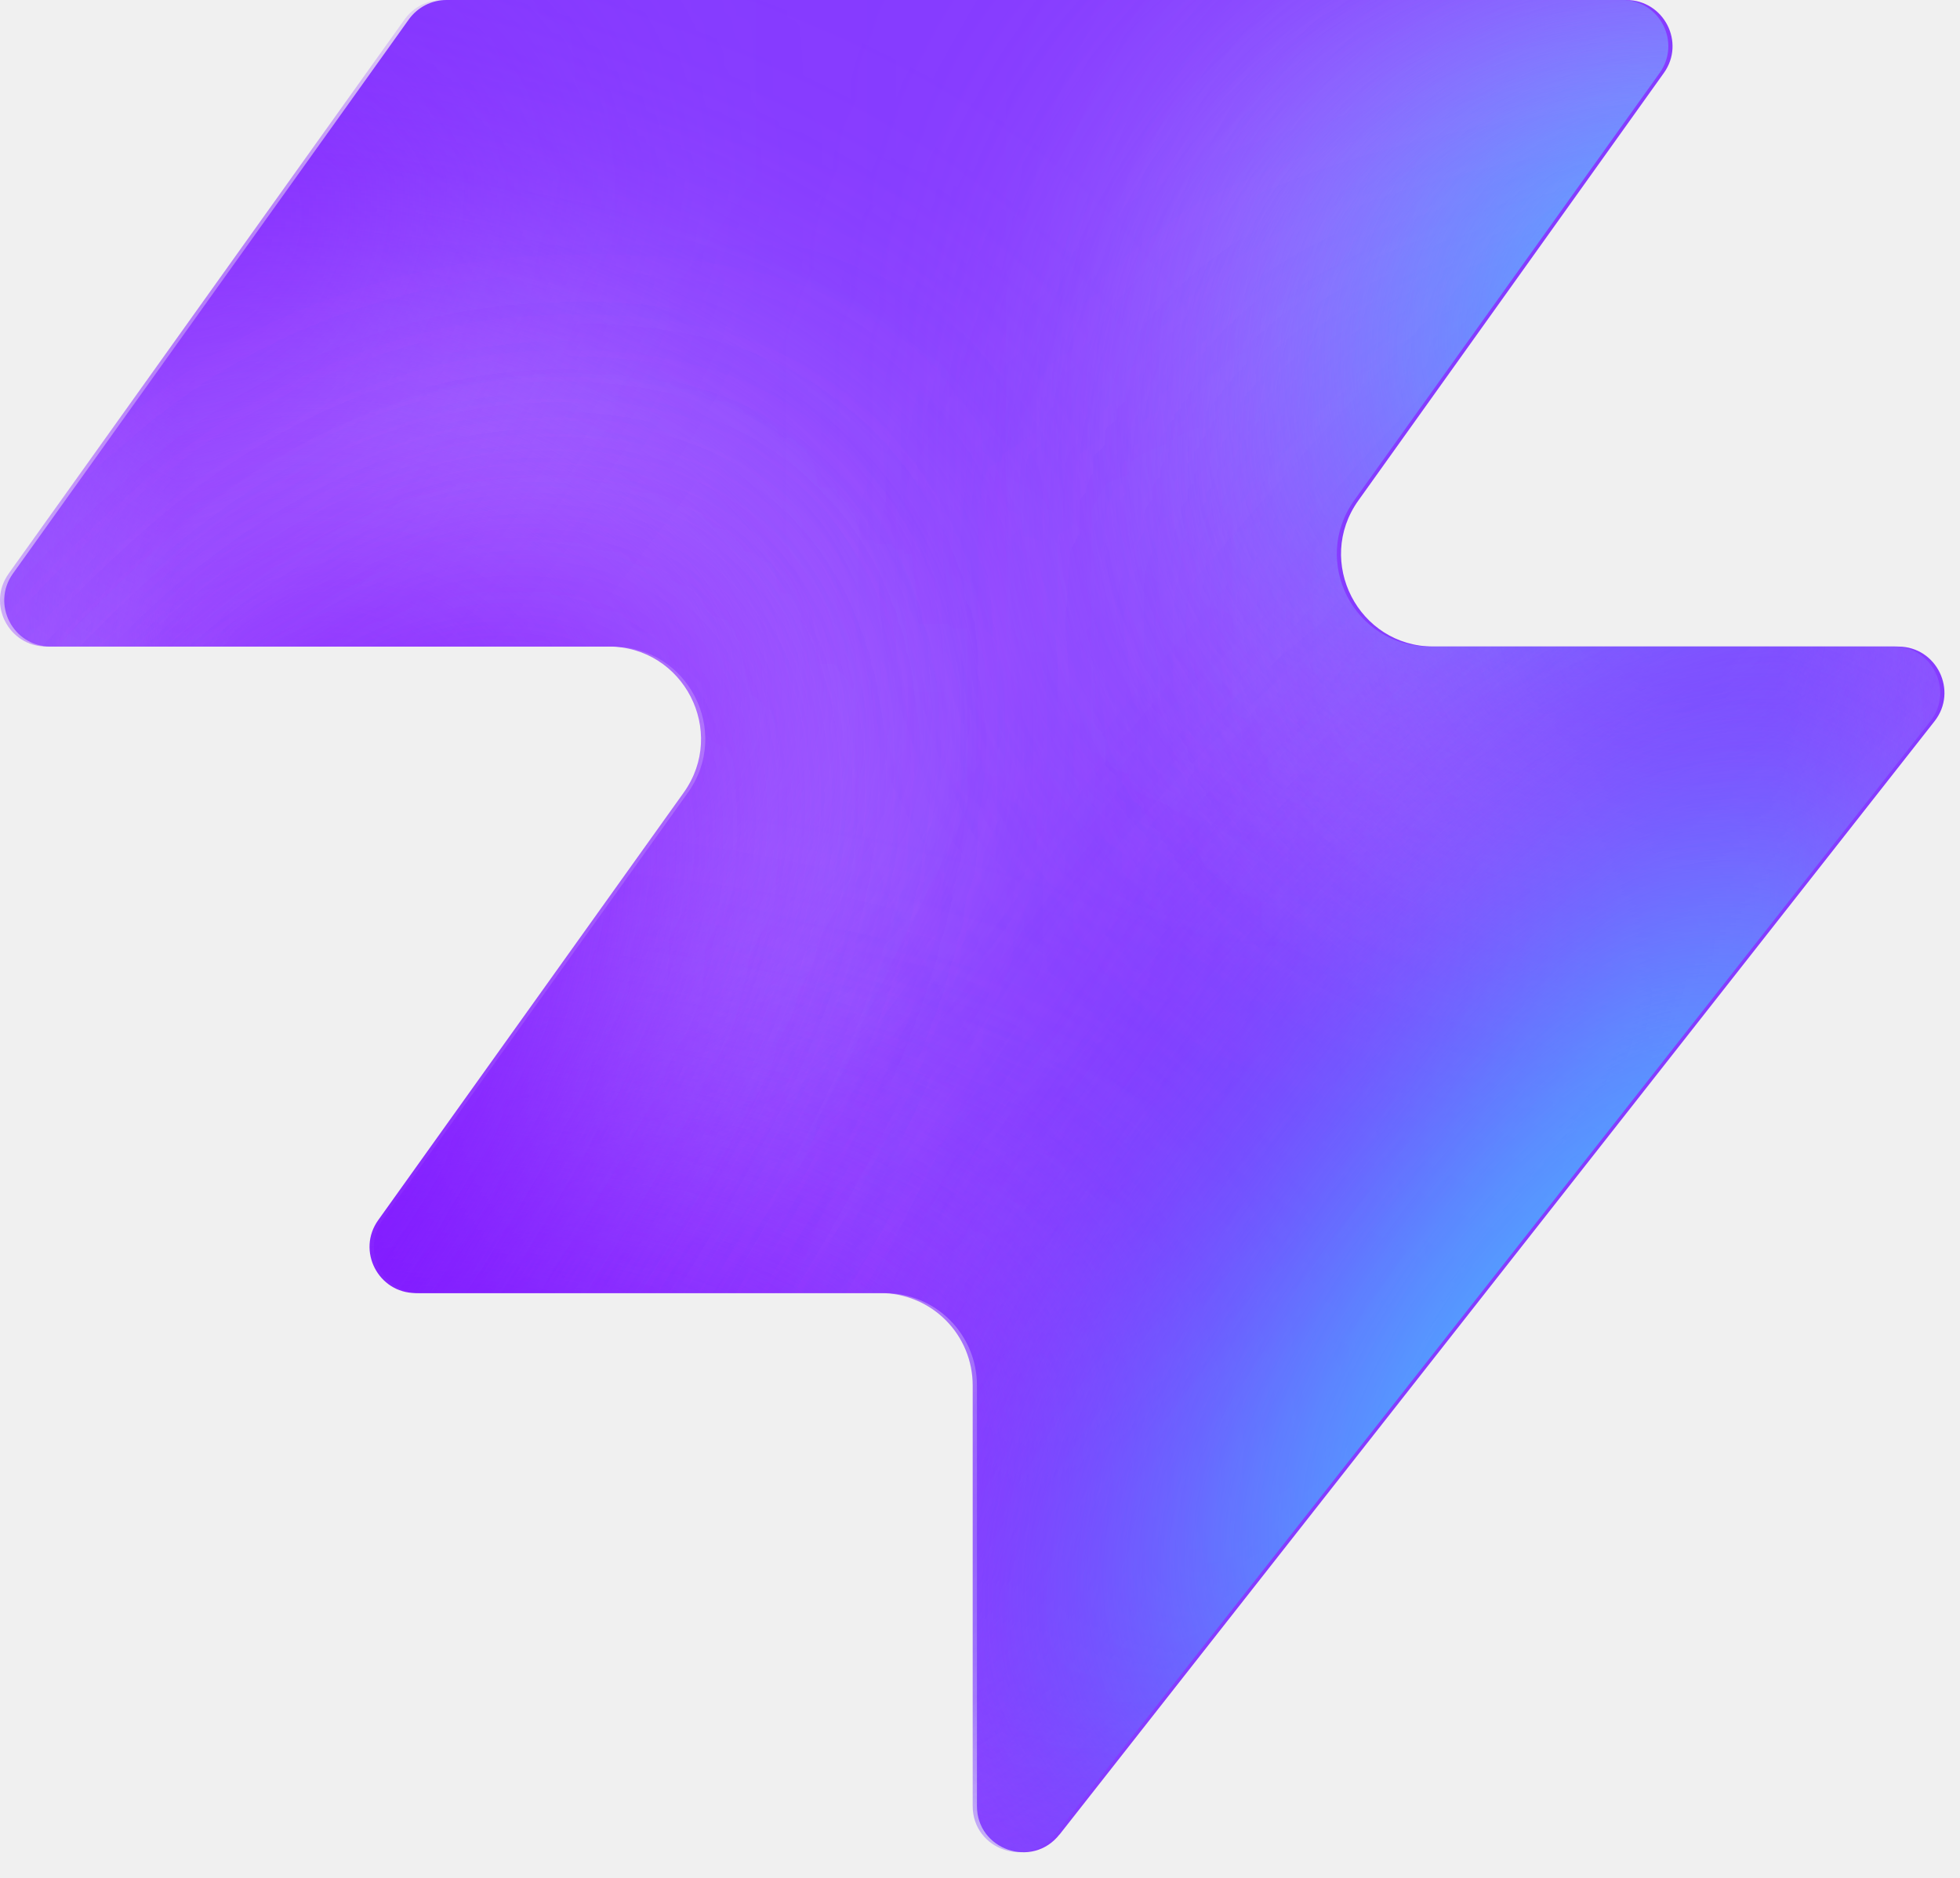
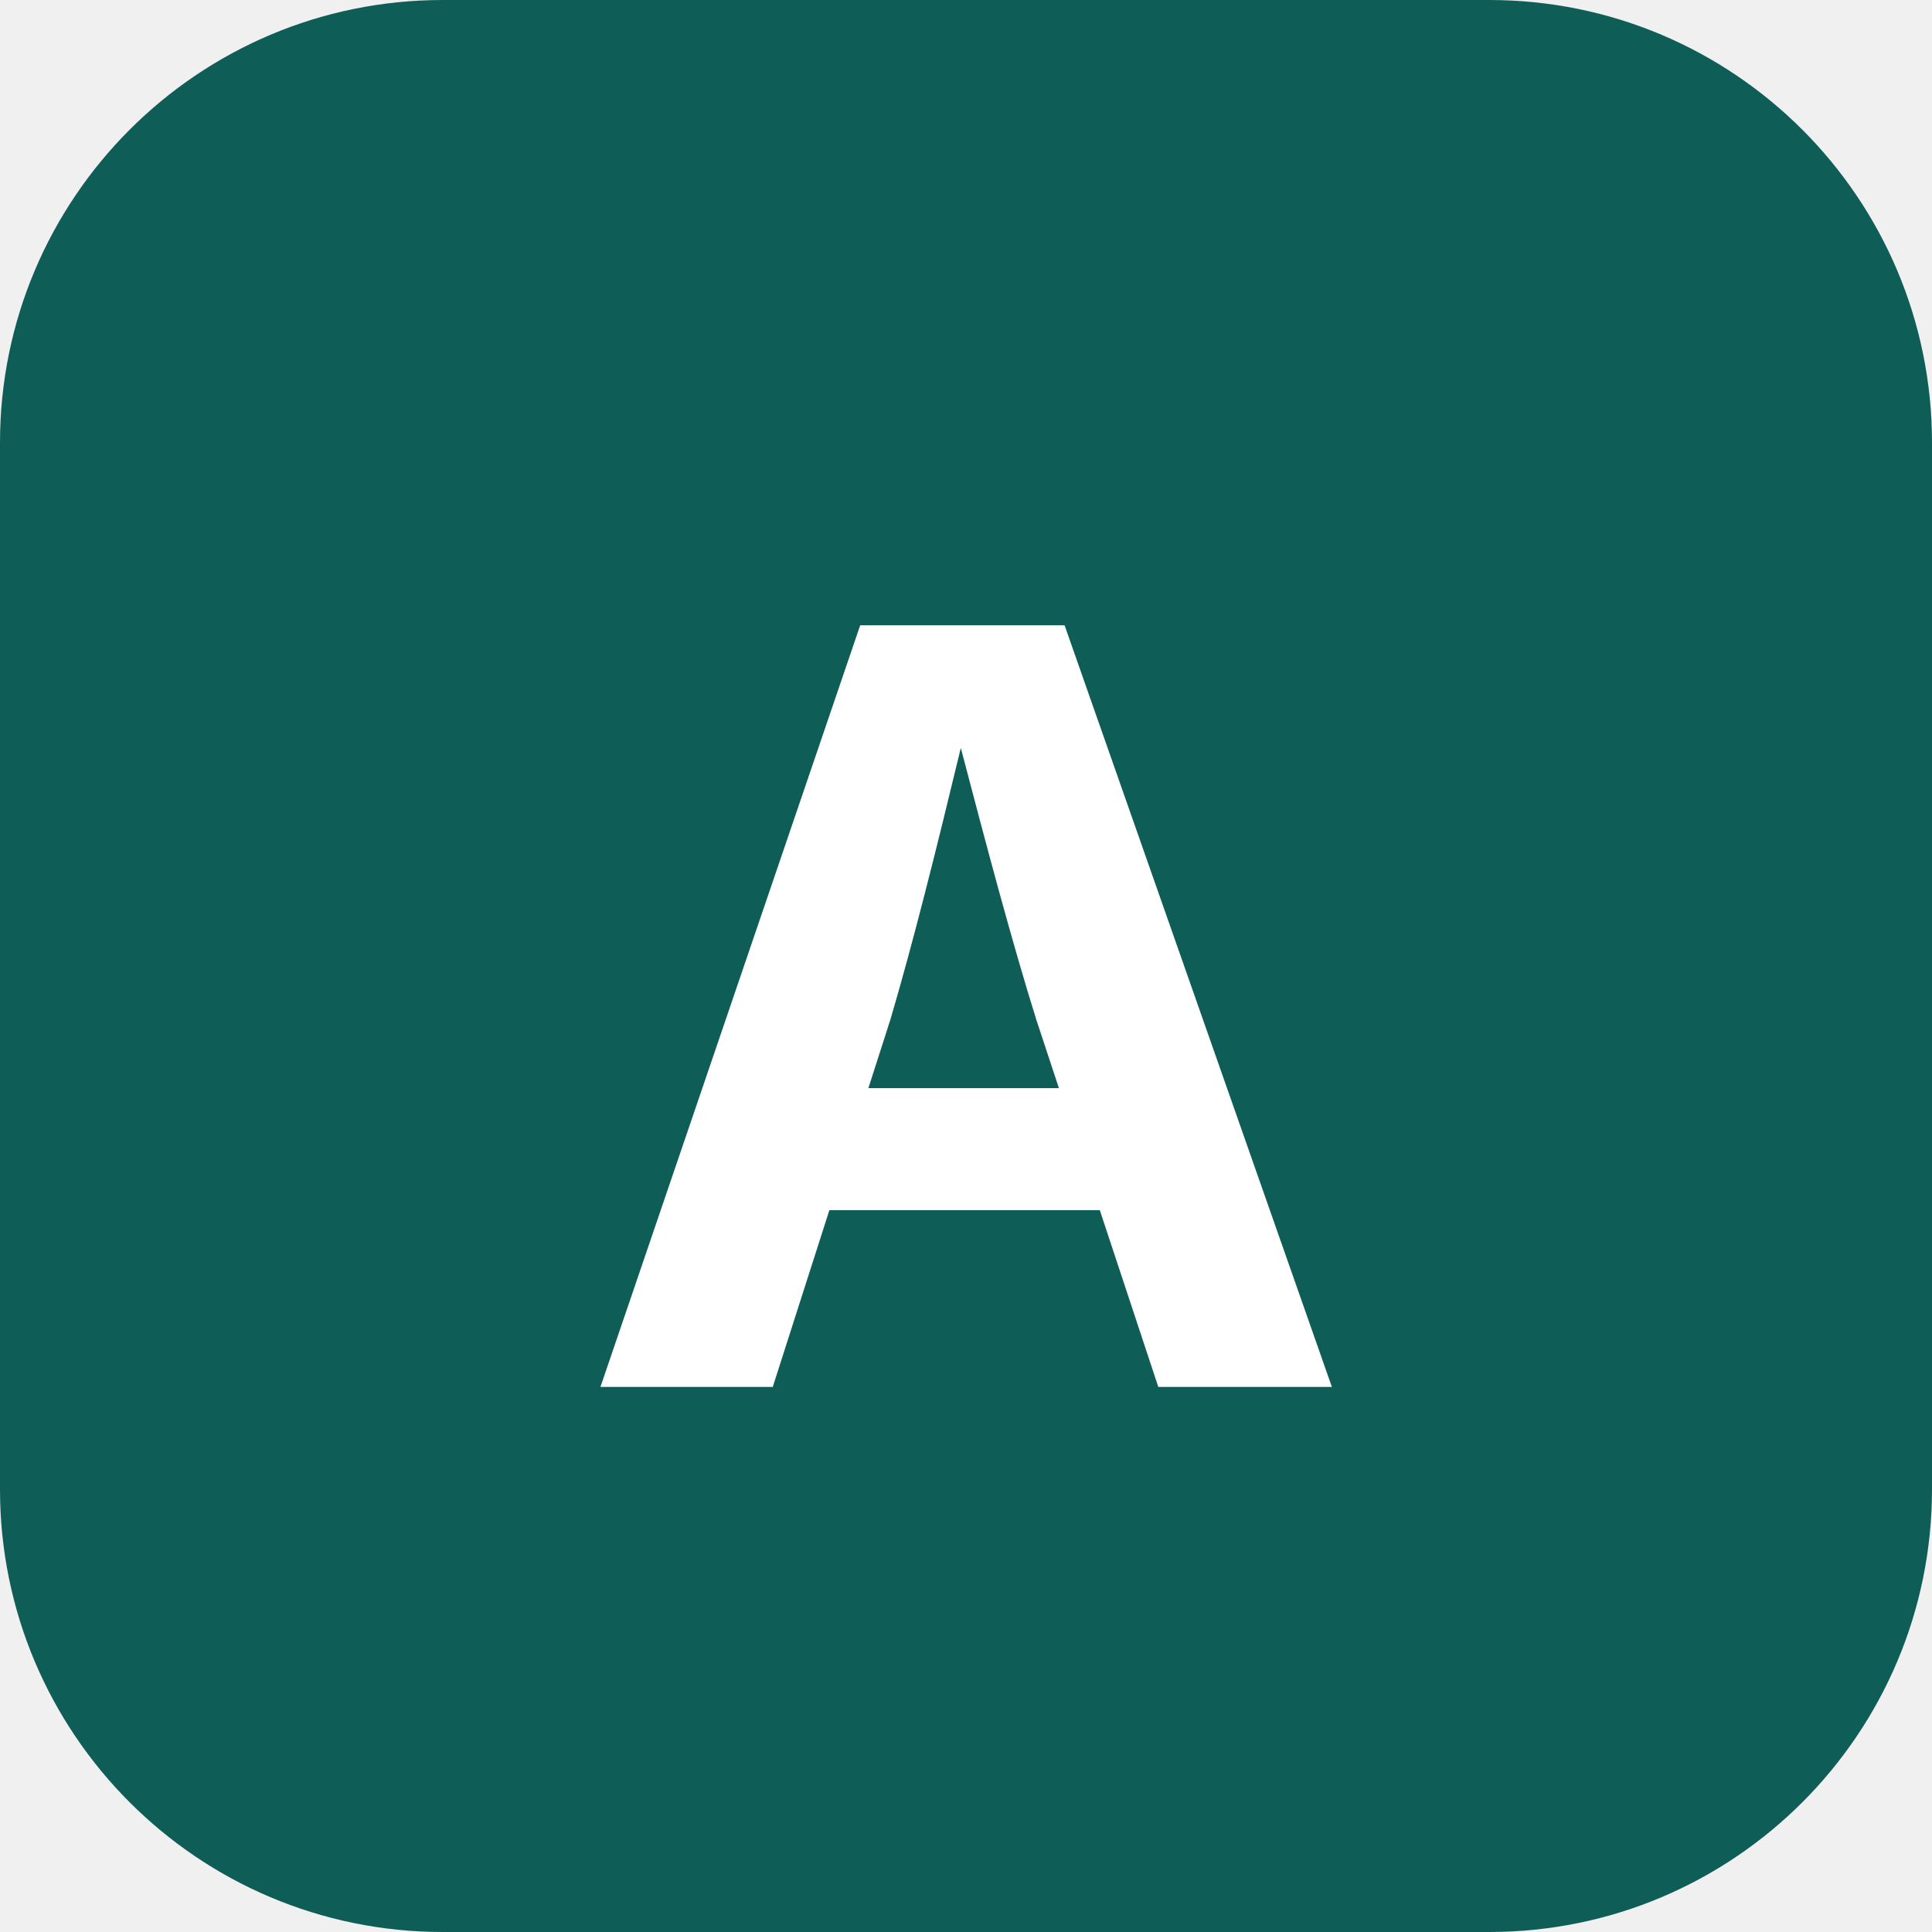
- <svg xmlns="http://www.w3.org/2000/svg" width="48" height="46" fill="none" viewBox="0 0 48 46">
-   <path fill="#863bff" d="M25.946 44.938c-.664.845-2.021.375-2.021-.698V33.937a2.26 2.26 0 0 0-2.262-2.262H10.287c-.92 0-1.456-1.04-.92-1.788l7.48-10.471c1.07-1.497 0-3.578-1.842-3.578H1.237c-.92 0-1.456-1.04-.92-1.788L10.013.474c.214-.297.556-.474.92-.474h28.894c.92 0 1.456 1.04.92 1.788l-7.48 10.471c-1.07 1.498 0 3.579 1.842 3.579h11.377c.943 0 1.473 1.088.89 1.83L25.947 44.94z" style="fill:#863bff;fill:color(display-p3 .525 .23 1);fill-opacity:1" />
-   <mask id="a" width="48" height="46" x="0" y="0" maskUnits="userSpaceOnUse" style="mask-type:alpha">
-     <path fill="#000" d="M25.842 44.938c-.664.844-2.021.375-2.021-.698V33.937a2.26 2.26 0 0 0-2.262-2.262H10.183c-.92 0-1.456-1.04-.92-1.788l7.48-10.471c1.07-1.498 0-3.579-1.842-3.579H1.133c-.92 0-1.456-1.04-.92-1.787L9.91.473c.214-.297.556-.474.92-.474h28.894c.92 0 1.456 1.04.92 1.788l-7.48 10.471c-1.07 1.498 0 3.578 1.842 3.578h11.377c.943 0 1.473 1.088.89 1.832L25.843 44.94z" style="fill:#000;fill-opacity:1" />
-   </mask>
-   <g mask="url(#a)">
-     <g filter="url(#b)">
-       <ellipse cx="5.508" cy="14.704" fill="#ede6ff" rx="5.508" ry="14.704" style="fill:#ede6ff;fill:color(display-p3 .927 .903 1);fill-opacity:1" transform="matrix(.00324 1 1 -.00324 -4.47 31.516)" />
-     </g>
-     <g filter="url(#c)">
-       <ellipse cx="10.399" cy="29.851" fill="#ede6ff" rx="10.399" ry="29.851" style="fill:#ede6ff;fill:color(display-p3 .927 .903 1);fill-opacity:1" transform="matrix(.00324 1 1 -.00324 -39.328 7.883)" />
-     </g>
-     <g filter="url(#d)">
-       <ellipse cx="5.508" cy="30.487" fill="#7e14ff" rx="5.508" ry="30.487" style="fill:#7e14ff;fill:color(display-p3 .492 .077 1);fill-opacity:1" transform="rotate(89.814 -25.913 -14.639)scale(1 -1)" />
-     </g>
-     <g filter="url(#e)">
-       <ellipse cx="5.508" cy="30.599" fill="#7e14ff" rx="5.508" ry="30.599" style="fill:#7e14ff;fill:color(display-p3 .492 .077 1);fill-opacity:1" transform="rotate(89.814 -32.644 -3.334)scale(1 -1)" />
-     </g>
-     <g filter="url(#f)">
-       <ellipse cx="5.508" cy="30.599" fill="#7e14ff" rx="5.508" ry="30.599" style="fill:#7e14ff;fill:color(display-p3 .492 .077 1);fill-opacity:1" transform="matrix(.00324 1 1 -.00324 -34.34 30.47)" />
-     </g>
-     <g filter="url(#g)">
-       <ellipse cx="14.072" cy="22.078" fill="#ede6ff" rx="14.072" ry="22.078" style="fill:#ede6ff;fill:color(display-p3 .927 .903 1);fill-opacity:1" transform="rotate(93.35 24.506 48.493)scale(-1 1)" />
-     </g>
-     <g filter="url(#h)">
-       <ellipse cx="3.47" cy="21.501" fill="#7e14ff" rx="3.47" ry="21.501" style="fill:#7e14ff;fill:color(display-p3 .492 .077 1);fill-opacity:1" transform="rotate(89.009 28.708 47.59)scale(-1 1)" />
-     </g>
-     <g filter="url(#i)">
-       <ellipse cx="3.47" cy="21.501" fill="#7e14ff" rx="3.47" ry="21.501" style="fill:#7e14ff;fill:color(display-p3 .492 .077 1);fill-opacity:1" transform="rotate(89.009 28.708 47.59)scale(-1 1)" />
-     </g>
-     <g filter="url(#j)">
-       <ellipse cx=".387" cy="8.972" fill="#7e14ff" rx="4.407" ry="29.108" style="fill:#7e14ff;fill:color(display-p3 .492 .077 1);fill-opacity:1" transform="rotate(39.51 .387 8.972)" />
-     </g>
-     <g filter="url(#k)">
-       <ellipse cx="47.523" cy="-6.092" fill="#7e14ff" rx="4.407" ry="29.108" style="fill:#7e14ff;fill:color(display-p3 .492 .077 1);fill-opacity:1" transform="rotate(37.892 47.523 -6.092)" />
-     </g>
-     <g filter="url(#l)">
-       <ellipse cx="41.412" cy="6.333" fill="#47bfff" rx="5.971" ry="9.665" style="fill:#47bfff;fill:color(display-p3 .28 .748 1);fill-opacity:1" transform="rotate(37.892 41.412 6.333)" />
-     </g>
-     <g filter="url(#m)">
-       <ellipse cx="-1.879" cy="38.332" fill="#7e14ff" rx="4.407" ry="29.108" style="fill:#7e14ff;fill:color(display-p3 .492 .077 1);fill-opacity:1" transform="rotate(37.892 -1.88 38.332)" />
-     </g>
-     <g filter="url(#n)">
-       <ellipse cx="-1.879" cy="38.332" fill="#7e14ff" rx="4.407" ry="29.108" style="fill:#7e14ff;fill:color(display-p3 .492 .077 1);fill-opacity:1" transform="rotate(37.892 -1.88 38.332)" />
-     </g>
-     <g filter="url(#o)">
-       <ellipse cx="35.651" cy="29.907" fill="#7e14ff" rx="4.407" ry="29.108" style="fill:#7e14ff;fill:color(display-p3 .492 .077 1);fill-opacity:1" transform="rotate(37.892 35.651 29.907)" />
-     </g>
-     <g filter="url(#p)">
-       <ellipse cx="38.418" cy="32.4" fill="#47bfff" rx="5.971" ry="15.297" style="fill:#47bfff;fill:color(display-p3 .28 .748 1);fill-opacity:1" transform="rotate(37.892 38.418 32.4)" />
-     </g>
-   </g>
-   <defs>
-     <filter id="b" width="60.045" height="41.654" x="-19.77" y="16.149" color-interpolation-filters="sRGB" filterUnits="userSpaceOnUse">
-       <feFlood flood-opacity="0" result="BackgroundImageFix" />
-       <feBlend in="SourceGraphic" in2="BackgroundImageFix" result="shape" />
-       <feGaussianBlur result="effect1_foregroundBlur_2002_17158" stdDeviation="7.659" />
-     </filter>
-     <filter id="c" width="90.34" height="51.437" x="-54.613" y="-7.533" color-interpolation-filters="sRGB" filterUnits="userSpaceOnUse">
-       <feFlood flood-opacity="0" result="BackgroundImageFix" />
-       <feBlend in="SourceGraphic" in2="BackgroundImageFix" result="shape" />
-       <feGaussianBlur result="effect1_foregroundBlur_2002_17158" stdDeviation="7.659" />
-     </filter>
-     <filter id="d" width="79.355" height="29.4" x="-49.64" y="2.03" color-interpolation-filters="sRGB" filterUnits="userSpaceOnUse">
-       <feFlood flood-opacity="0" result="BackgroundImageFix" />
-       <feBlend in="SourceGraphic" in2="BackgroundImageFix" result="shape" />
-       <feGaussianBlur result="effect1_foregroundBlur_2002_17158" stdDeviation="4.596" />
-     </filter>
-     <filter id="e" width="79.579" height="29.4" x="-45.045" y="20.029" color-interpolation-filters="sRGB" filterUnits="userSpaceOnUse">
-       <feFlood flood-opacity="0" result="BackgroundImageFix" />
-       <feBlend in="SourceGraphic" in2="BackgroundImageFix" result="shape" />
-       <feGaussianBlur result="effect1_foregroundBlur_2002_17158" stdDeviation="4.596" />
-     </filter>
-     <filter id="f" width="79.579" height="29.4" x="-43.513" y="21.178" color-interpolation-filters="sRGB" filterUnits="userSpaceOnUse">
-       <feFlood flood-opacity="0" result="BackgroundImageFix" />
-       <feBlend in="SourceGraphic" in2="BackgroundImageFix" result="shape" />
-       <feGaussianBlur result="effect1_foregroundBlur_2002_17158" stdDeviation="4.596" />
-     </filter>
-     <filter id="g" width="74.749" height="58.852" x="15.756" y="-17.901" color-interpolation-filters="sRGB" filterUnits="userSpaceOnUse">
-       <feFlood flood-opacity="0" result="BackgroundImageFix" />
-       <feBlend in="SourceGraphic" in2="BackgroundImageFix" result="shape" />
-       <feGaussianBlur result="effect1_foregroundBlur_2002_17158" stdDeviation="7.659" />
-     </filter>
-     <filter id="h" width="61.377" height="25.362" x="23.548" y="2.284" color-interpolation-filters="sRGB" filterUnits="userSpaceOnUse">
-       <feFlood flood-opacity="0" result="BackgroundImageFix" />
-       <feBlend in="SourceGraphic" in2="BackgroundImageFix" result="shape" />
-       <feGaussianBlur result="effect1_foregroundBlur_2002_17158" stdDeviation="4.596" />
-     </filter>
-     <filter id="i" width="61.377" height="25.362" x="23.548" y="2.284" color-interpolation-filters="sRGB" filterUnits="userSpaceOnUse">
-       <feFlood flood-opacity="0" result="BackgroundImageFix" />
-       <feBlend in="SourceGraphic" in2="BackgroundImageFix" result="shape" />
-       <feGaussianBlur result="effect1_foregroundBlur_2002_17158" stdDeviation="4.596" />
-     </filter>
-     <filter id="j" width="56.045" height="63.649" x="-27.636" y="-22.853" color-interpolation-filters="sRGB" filterUnits="userSpaceOnUse">
-       <feFlood flood-opacity="0" result="BackgroundImageFix" />
-       <feBlend in="SourceGraphic" in2="BackgroundImageFix" result="shape" />
-       <feGaussianBlur result="effect1_foregroundBlur_2002_17158" stdDeviation="4.596" />
-     </filter>
-     <filter id="k" width="54.814" height="64.646" x="20.116" y="-38.415" color-interpolation-filters="sRGB" filterUnits="userSpaceOnUse">
-       <feFlood flood-opacity="0" result="BackgroundImageFix" />
-       <feBlend in="SourceGraphic" in2="BackgroundImageFix" result="shape" />
-       <feGaussianBlur result="effect1_foregroundBlur_2002_17158" stdDeviation="4.596" />
-     </filter>
-     <filter id="l" width="33.541" height="35.313" x="24.641" y="-11.323" color-interpolation-filters="sRGB" filterUnits="userSpaceOnUse">
-       <feFlood flood-opacity="0" result="BackgroundImageFix" />
-       <feBlend in="SourceGraphic" in2="BackgroundImageFix" result="shape" />
-       <feGaussianBlur result="effect1_foregroundBlur_2002_17158" stdDeviation="4.596" />
-     </filter>
-     <filter id="m" width="54.814" height="64.646" x="-29.286" y="6.009" color-interpolation-filters="sRGB" filterUnits="userSpaceOnUse">
-       <feFlood flood-opacity="0" result="BackgroundImageFix" />
-       <feBlend in="SourceGraphic" in2="BackgroundImageFix" result="shape" />
-       <feGaussianBlur result="effect1_foregroundBlur_2002_17158" stdDeviation="4.596" />
-     </filter>
-     <filter id="n" width="54.814" height="64.646" x="-29.286" y="6.009" color-interpolation-filters="sRGB" filterUnits="userSpaceOnUse">
-       <feFlood flood-opacity="0" result="BackgroundImageFix" />
-       <feBlend in="SourceGraphic" in2="BackgroundImageFix" result="shape" />
-       <feGaussianBlur result="effect1_foregroundBlur_2002_17158" stdDeviation="4.596" />
-     </filter>
-     <filter id="o" width="54.814" height="64.646" x="8.244" y="-2.416" color-interpolation-filters="sRGB" filterUnits="userSpaceOnUse">
-       <feFlood flood-opacity="0" result="BackgroundImageFix" />
-       <feBlend in="SourceGraphic" in2="BackgroundImageFix" result="shape" />
-       <feGaussianBlur result="effect1_foregroundBlur_2002_17158" stdDeviation="4.596" />
-     </filter>
-     <filter id="p" width="39.409" height="43.623" x="18.713" y="10.588" color-interpolation-filters="sRGB" filterUnits="userSpaceOnUse">
-       <feFlood flood-opacity="0" result="BackgroundImageFix" />
-       <feBlend in="SourceGraphic" in2="BackgroundImageFix" result="shape" />
-       <feGaussianBlur result="effect1_foregroundBlur_2002_17158" stdDeviation="4.596" />
-     </filter>
-   </defs>
+ <svg xmlns="http://www.w3.org/2000/svg" width="48" height="48" viewBox="0 0 48 48">
+   <rect width="48" height="48" rx="11" fill="#0f5d57" />
+   <text x="24" y="25" font-family="Inter, Segoe UI, Arial, sans-serif" font-size="26" font-weight="700" fill="#ffffff" text-anchor="middle" dominant-baseline="central">A</text>
</svg>
